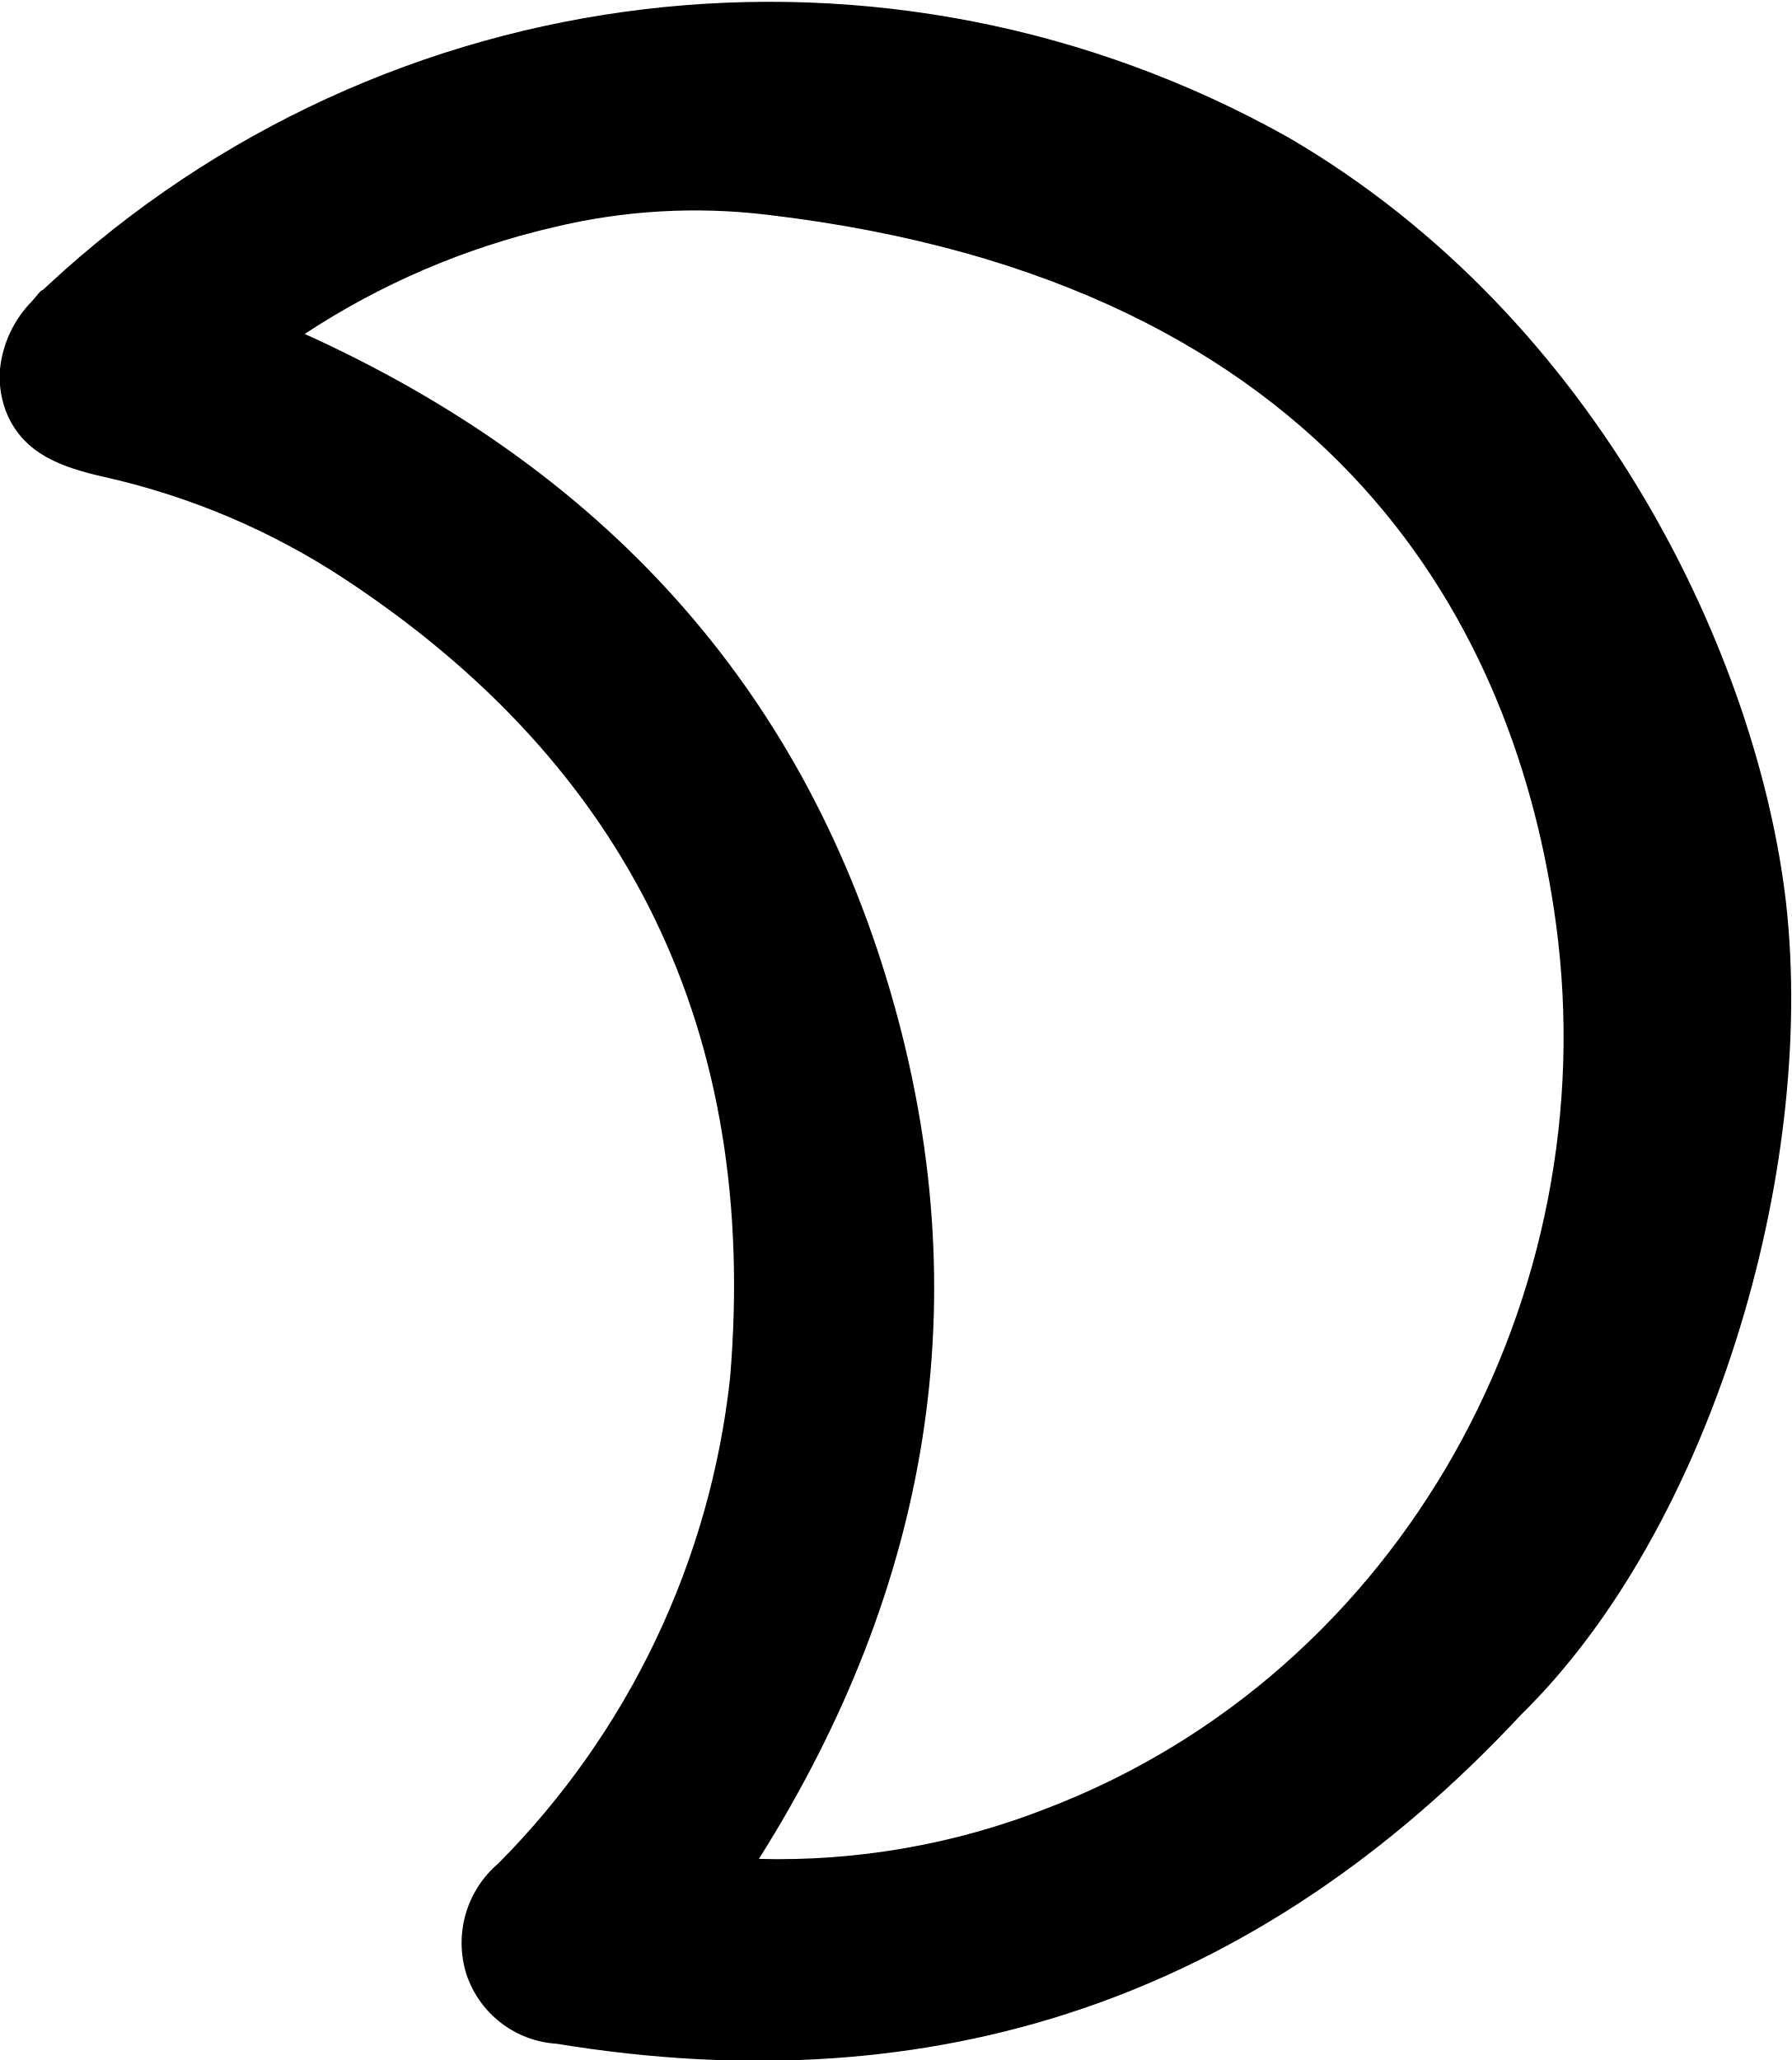
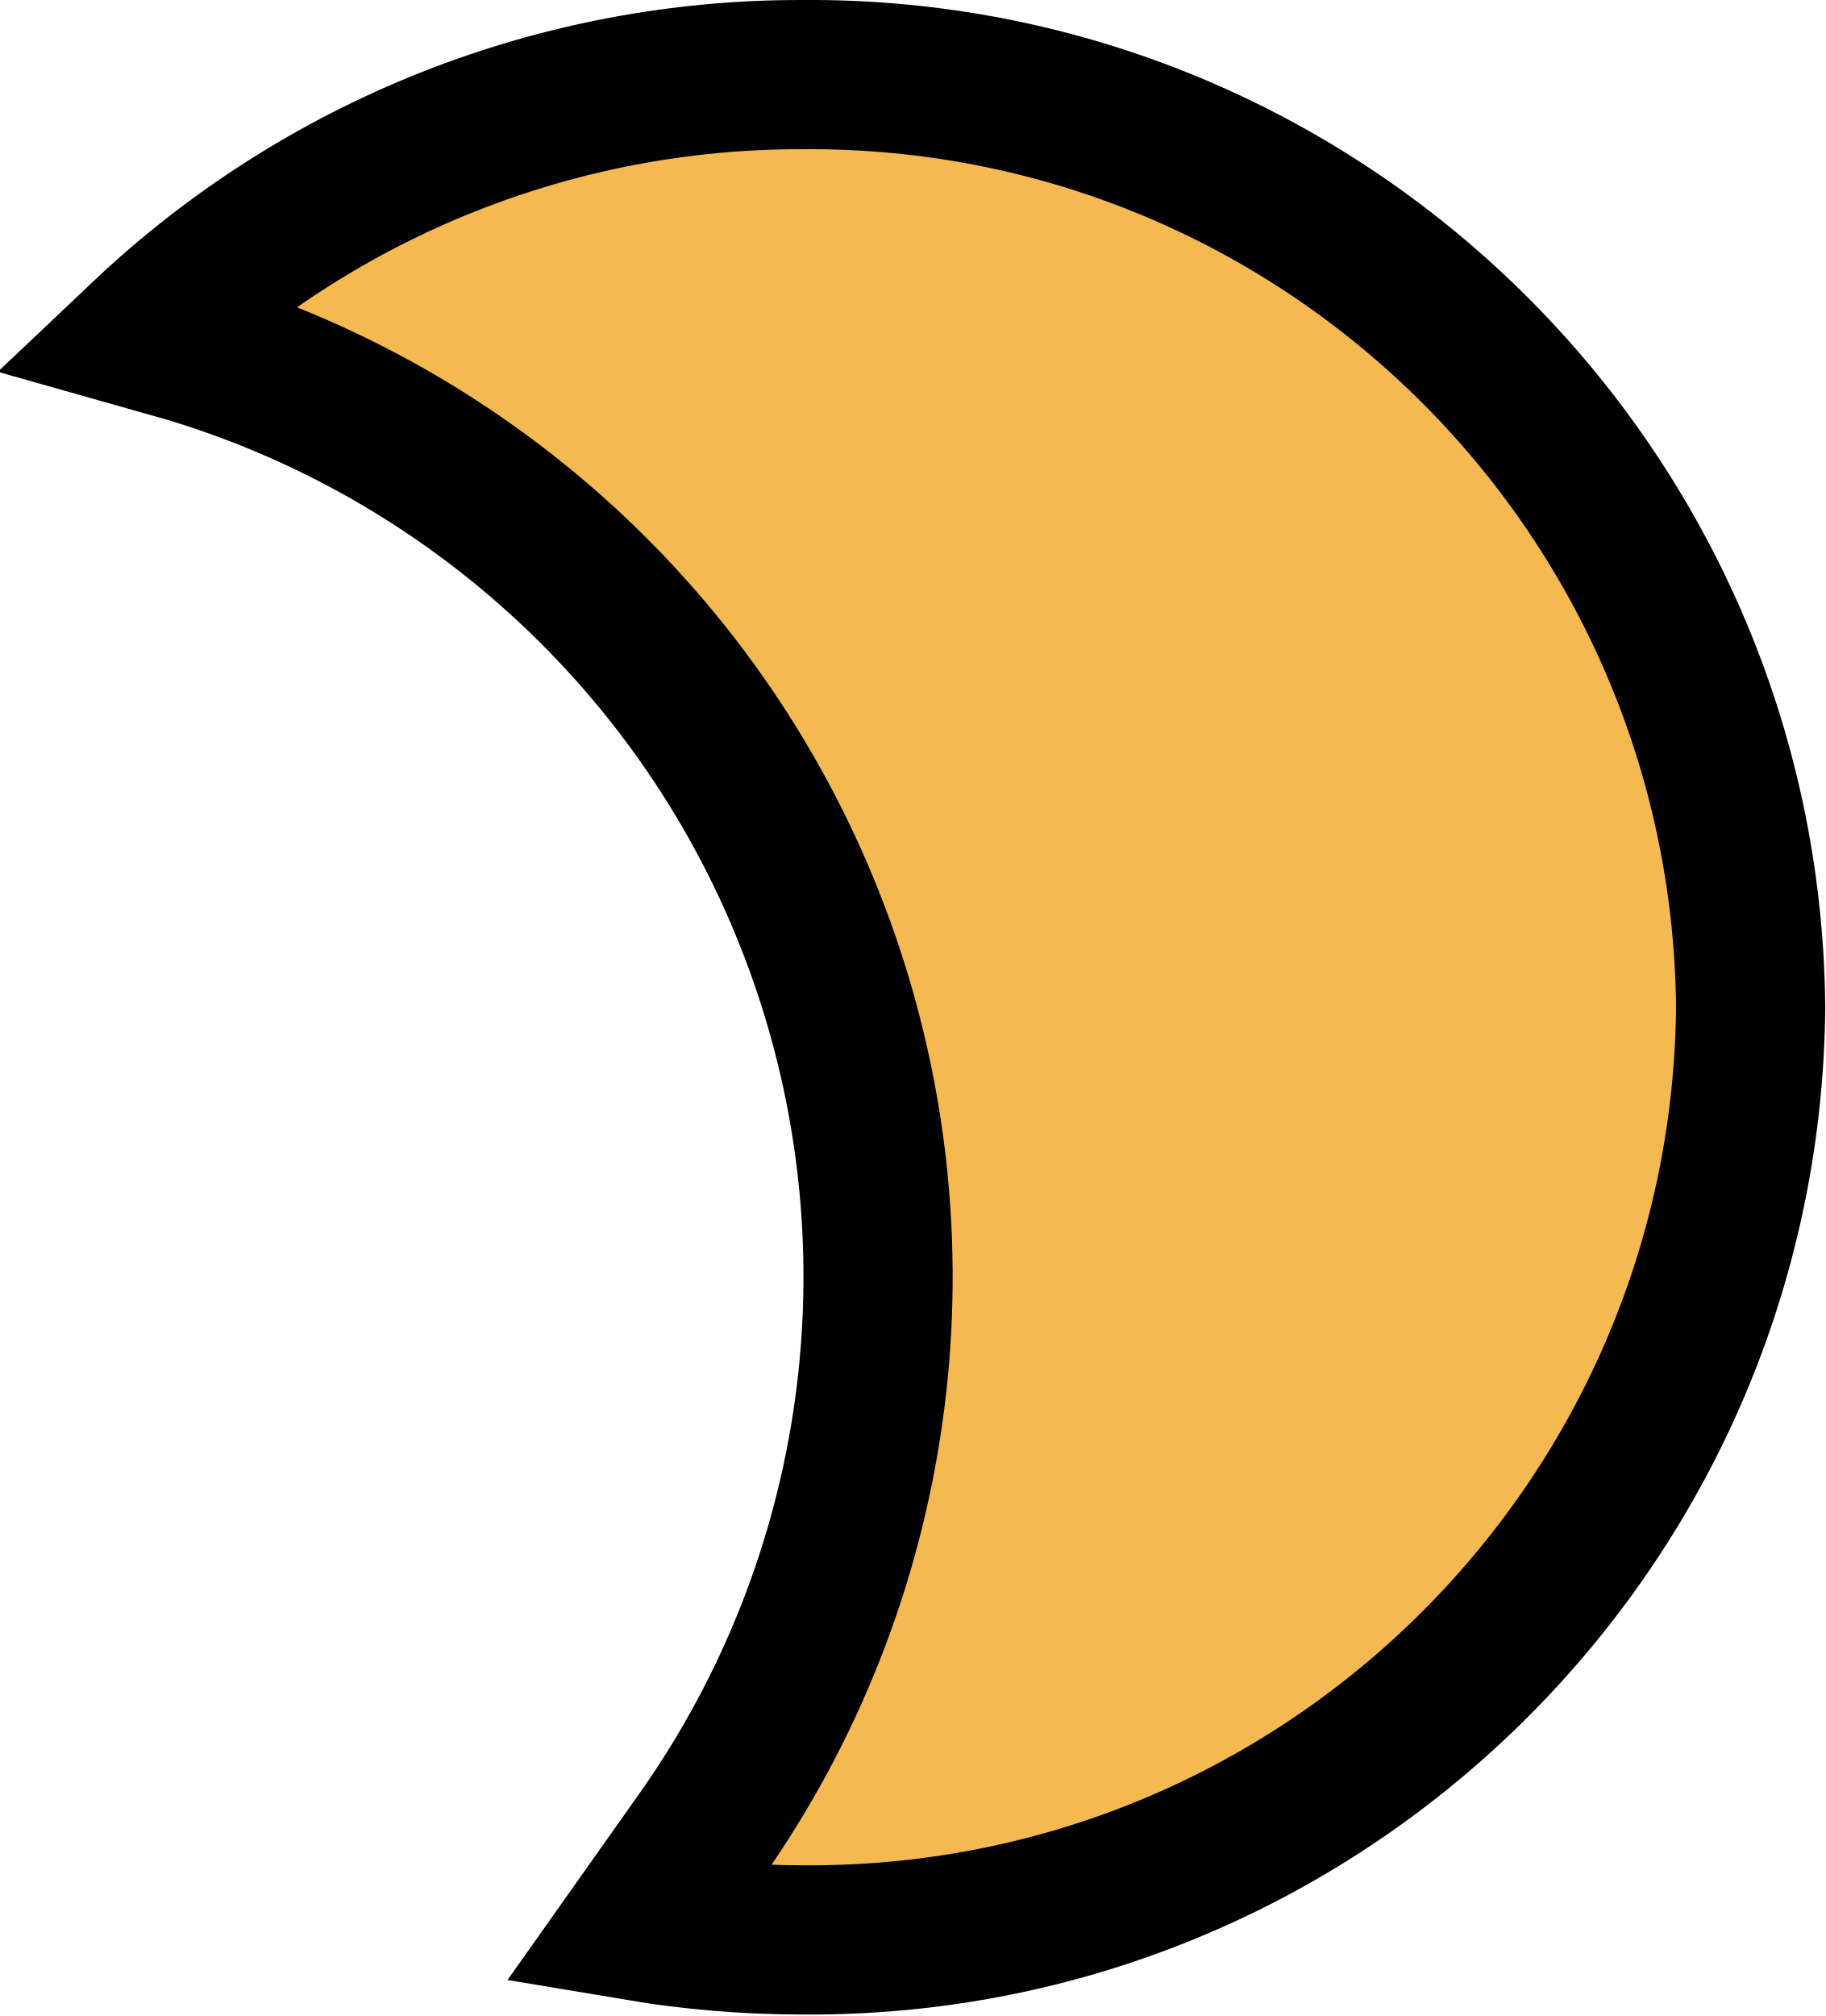
- <svg xmlns="http://www.w3.org/2000/svg" viewBox="0 0 48.56 55.83">
+ <svg xmlns="http://www.w3.org/2000/svg" viewBox="0 0 48.94 54.04">
+   <defs>
+     <style>.cls-1{fill:#f5b952;}.cls-2{fill:none;stroke:#000;stroke-miterlimit:10;stroke-width:4px;}</style>
+   </defs>
  <g id="Layer_2" data-name="Layer 2">
    <g id="Layer_1-2" data-name="Layer 1">
-       <path d="M2.84,12.93a19.66,19.66,0,0,1,6.5,2.76C17.07,20.78,20.57,28,19.79,37.33A22.05,22.05,0,0,1,13.51,50.5a2.83,2.83,0,0,0-.87,3,2.76,2.76,0,0,0,2.45,1.89c10.31,1.69,19-1.26,26.15-8.93,5.1-5,8-14.64,7.17-22-.76-6.55-5-15.78-13.48-20.73a28.74,28.74,0,0,0-33.63,4l-.14.13c-.06,0-.17.17-.29.3A3.07,3.07,0,0,0,0,10a2.61,2.61,0,0,0,.22,1.29C.69,12.28,1.59,12.65,2.84,12.93ZM15,6.16h0a16.35,16.35,0,0,1,5.79-.34C36.36,7.65,41.11,17.22,42.17,25,43.56,35.13,38,45.31,28.4,49a19.93,19.93,0,0,1-7.83,1.38c4.63-7.35,6-15.19,3.56-23.52S16.27,12.68,8.26,9.05A20.83,20.83,0,0,1,15,6.16Z" />
+       <path class="cls-1" d="M3.87,9A25.57,25.57,0,0,1,21.5,2,25.23,25.23,0,0,1,46.94,27,25.23,25.23,0,0,1,21.5,52a26.81,26.81,0,0,1-4.42-.37l1.74-2.46A26,26,0,0,0,5.07,9.34Z" />
+       <path class="cls-2" d="M3.87,9A25.57,25.57,0,0,1,21.5,2,25.23,25.23,0,0,1,46.94,27,25.23,25.23,0,0,1,21.5,52a26.81,26.81,0,0,1-4.42-.37l1.74-2.46A26,26,0,0,0,5.07,9.34Z" />
    </g>
  </g>
</svg>
